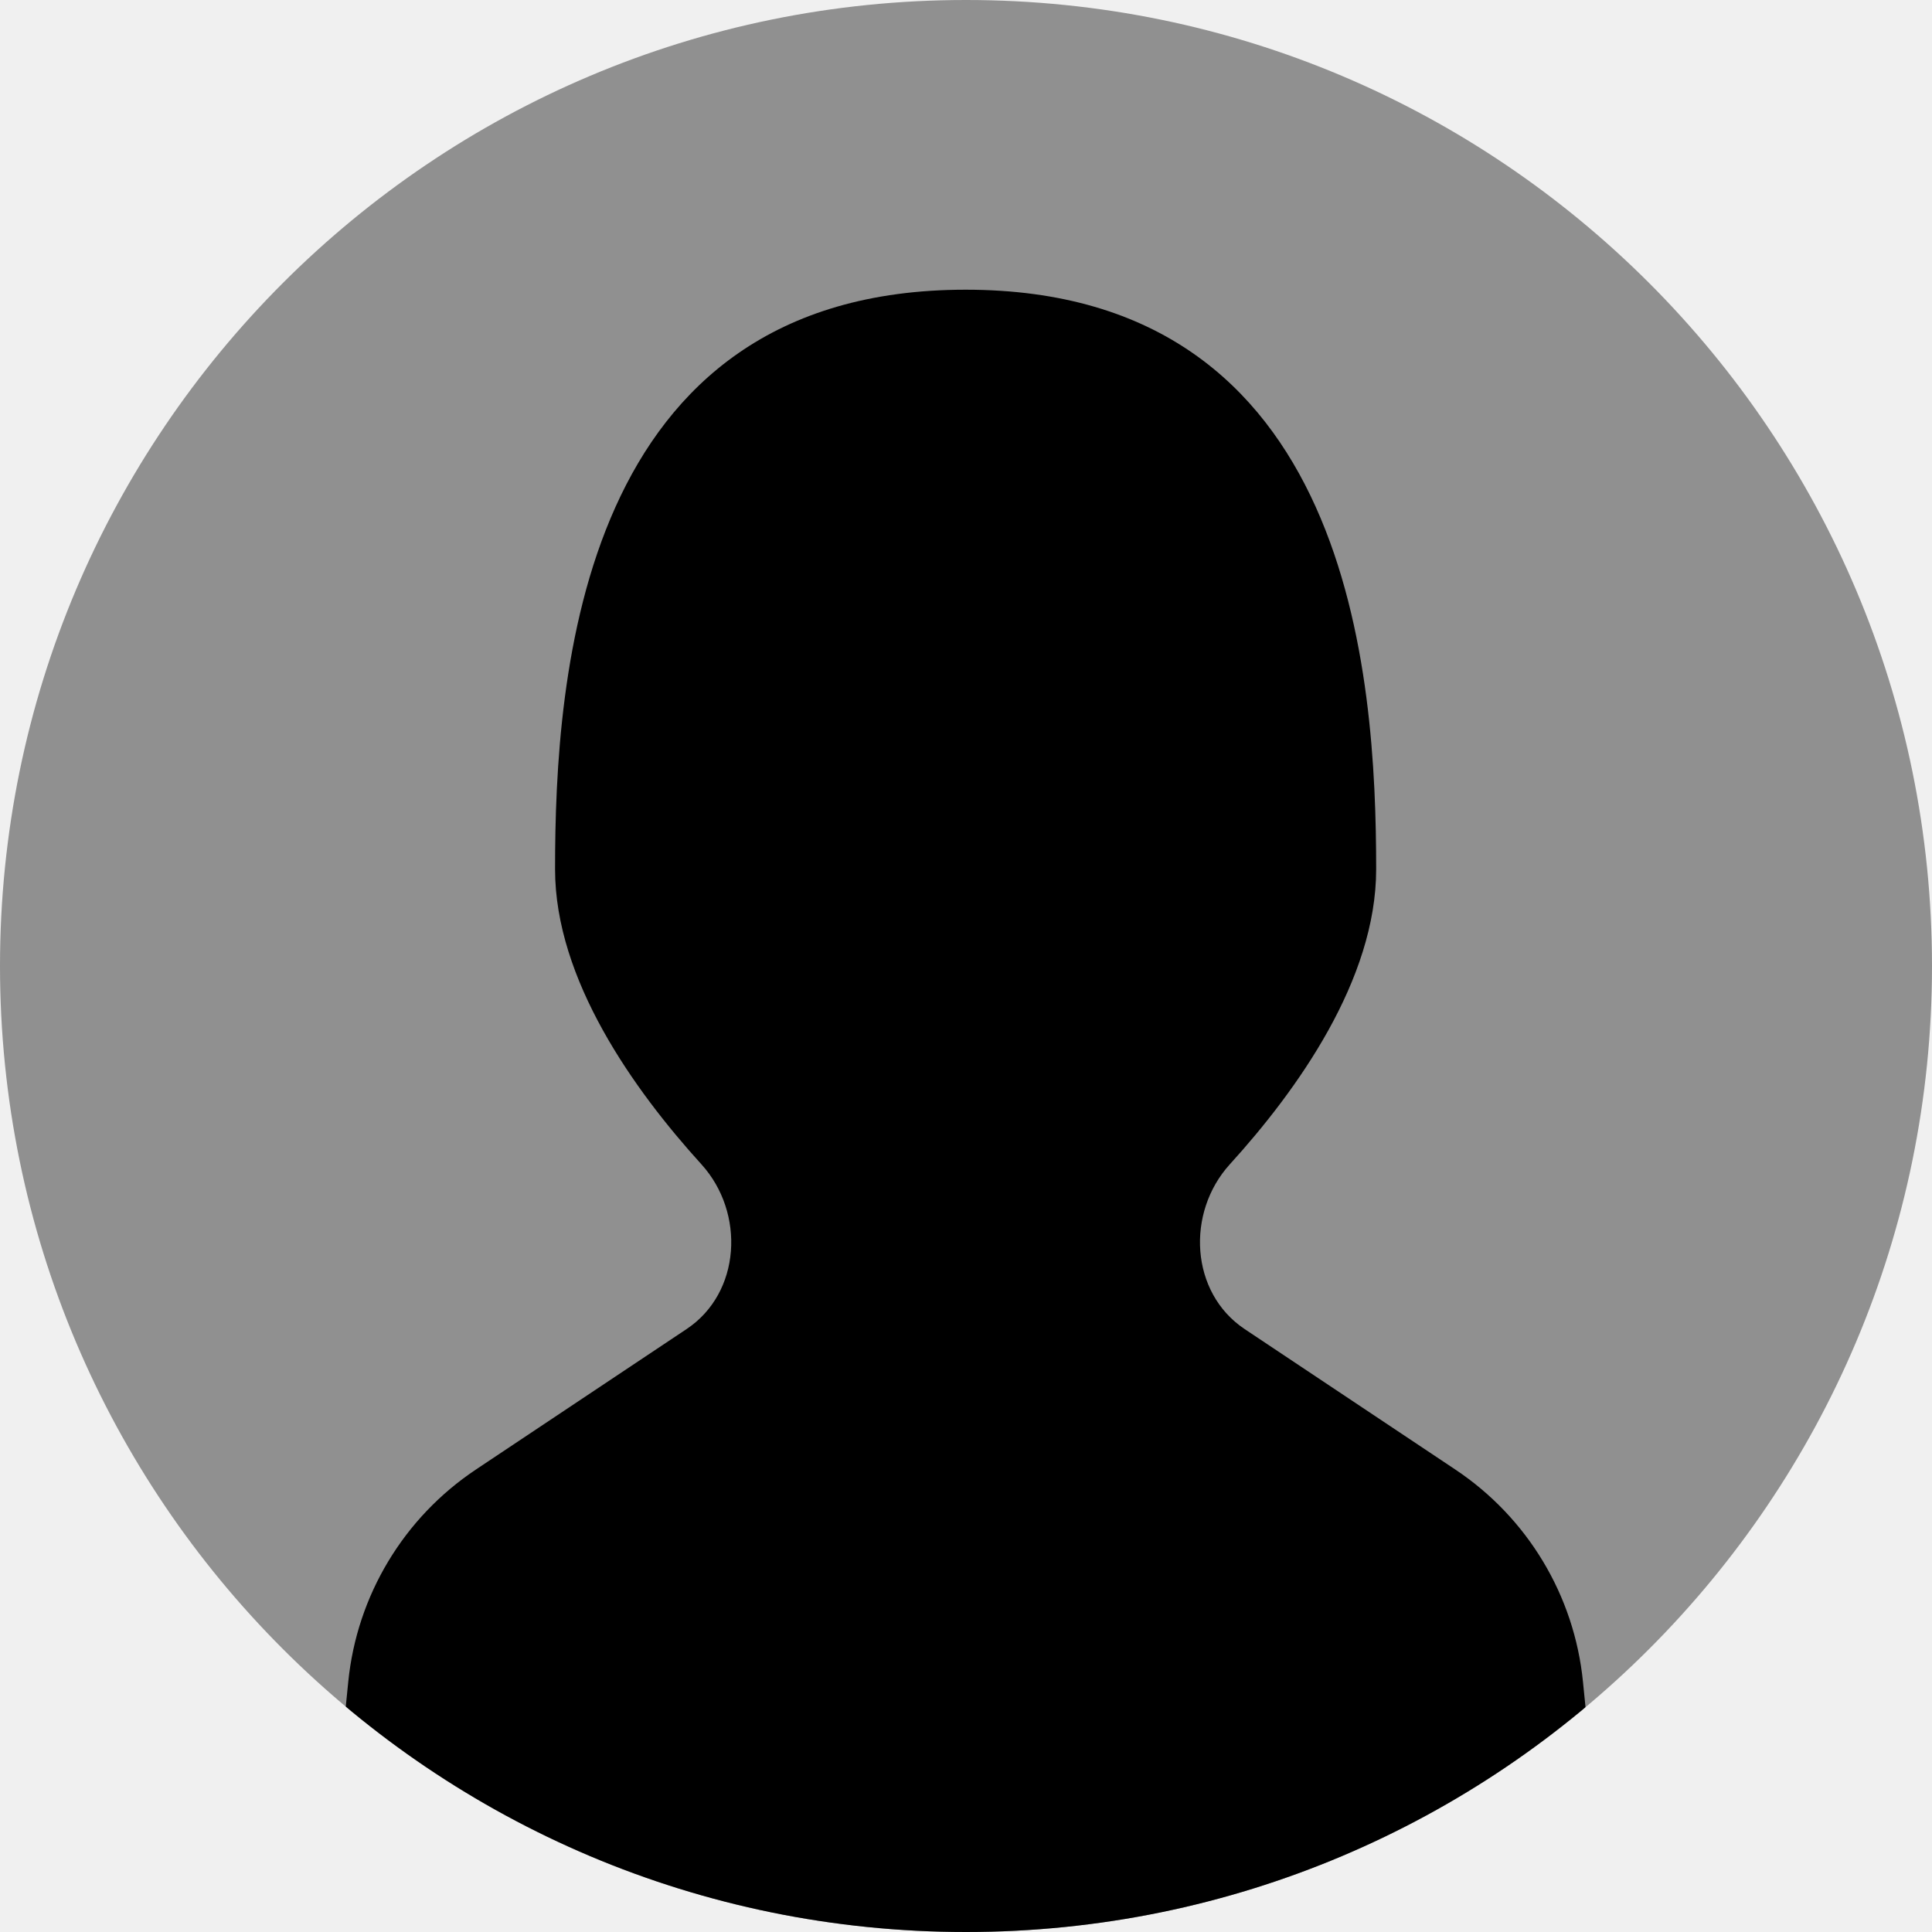
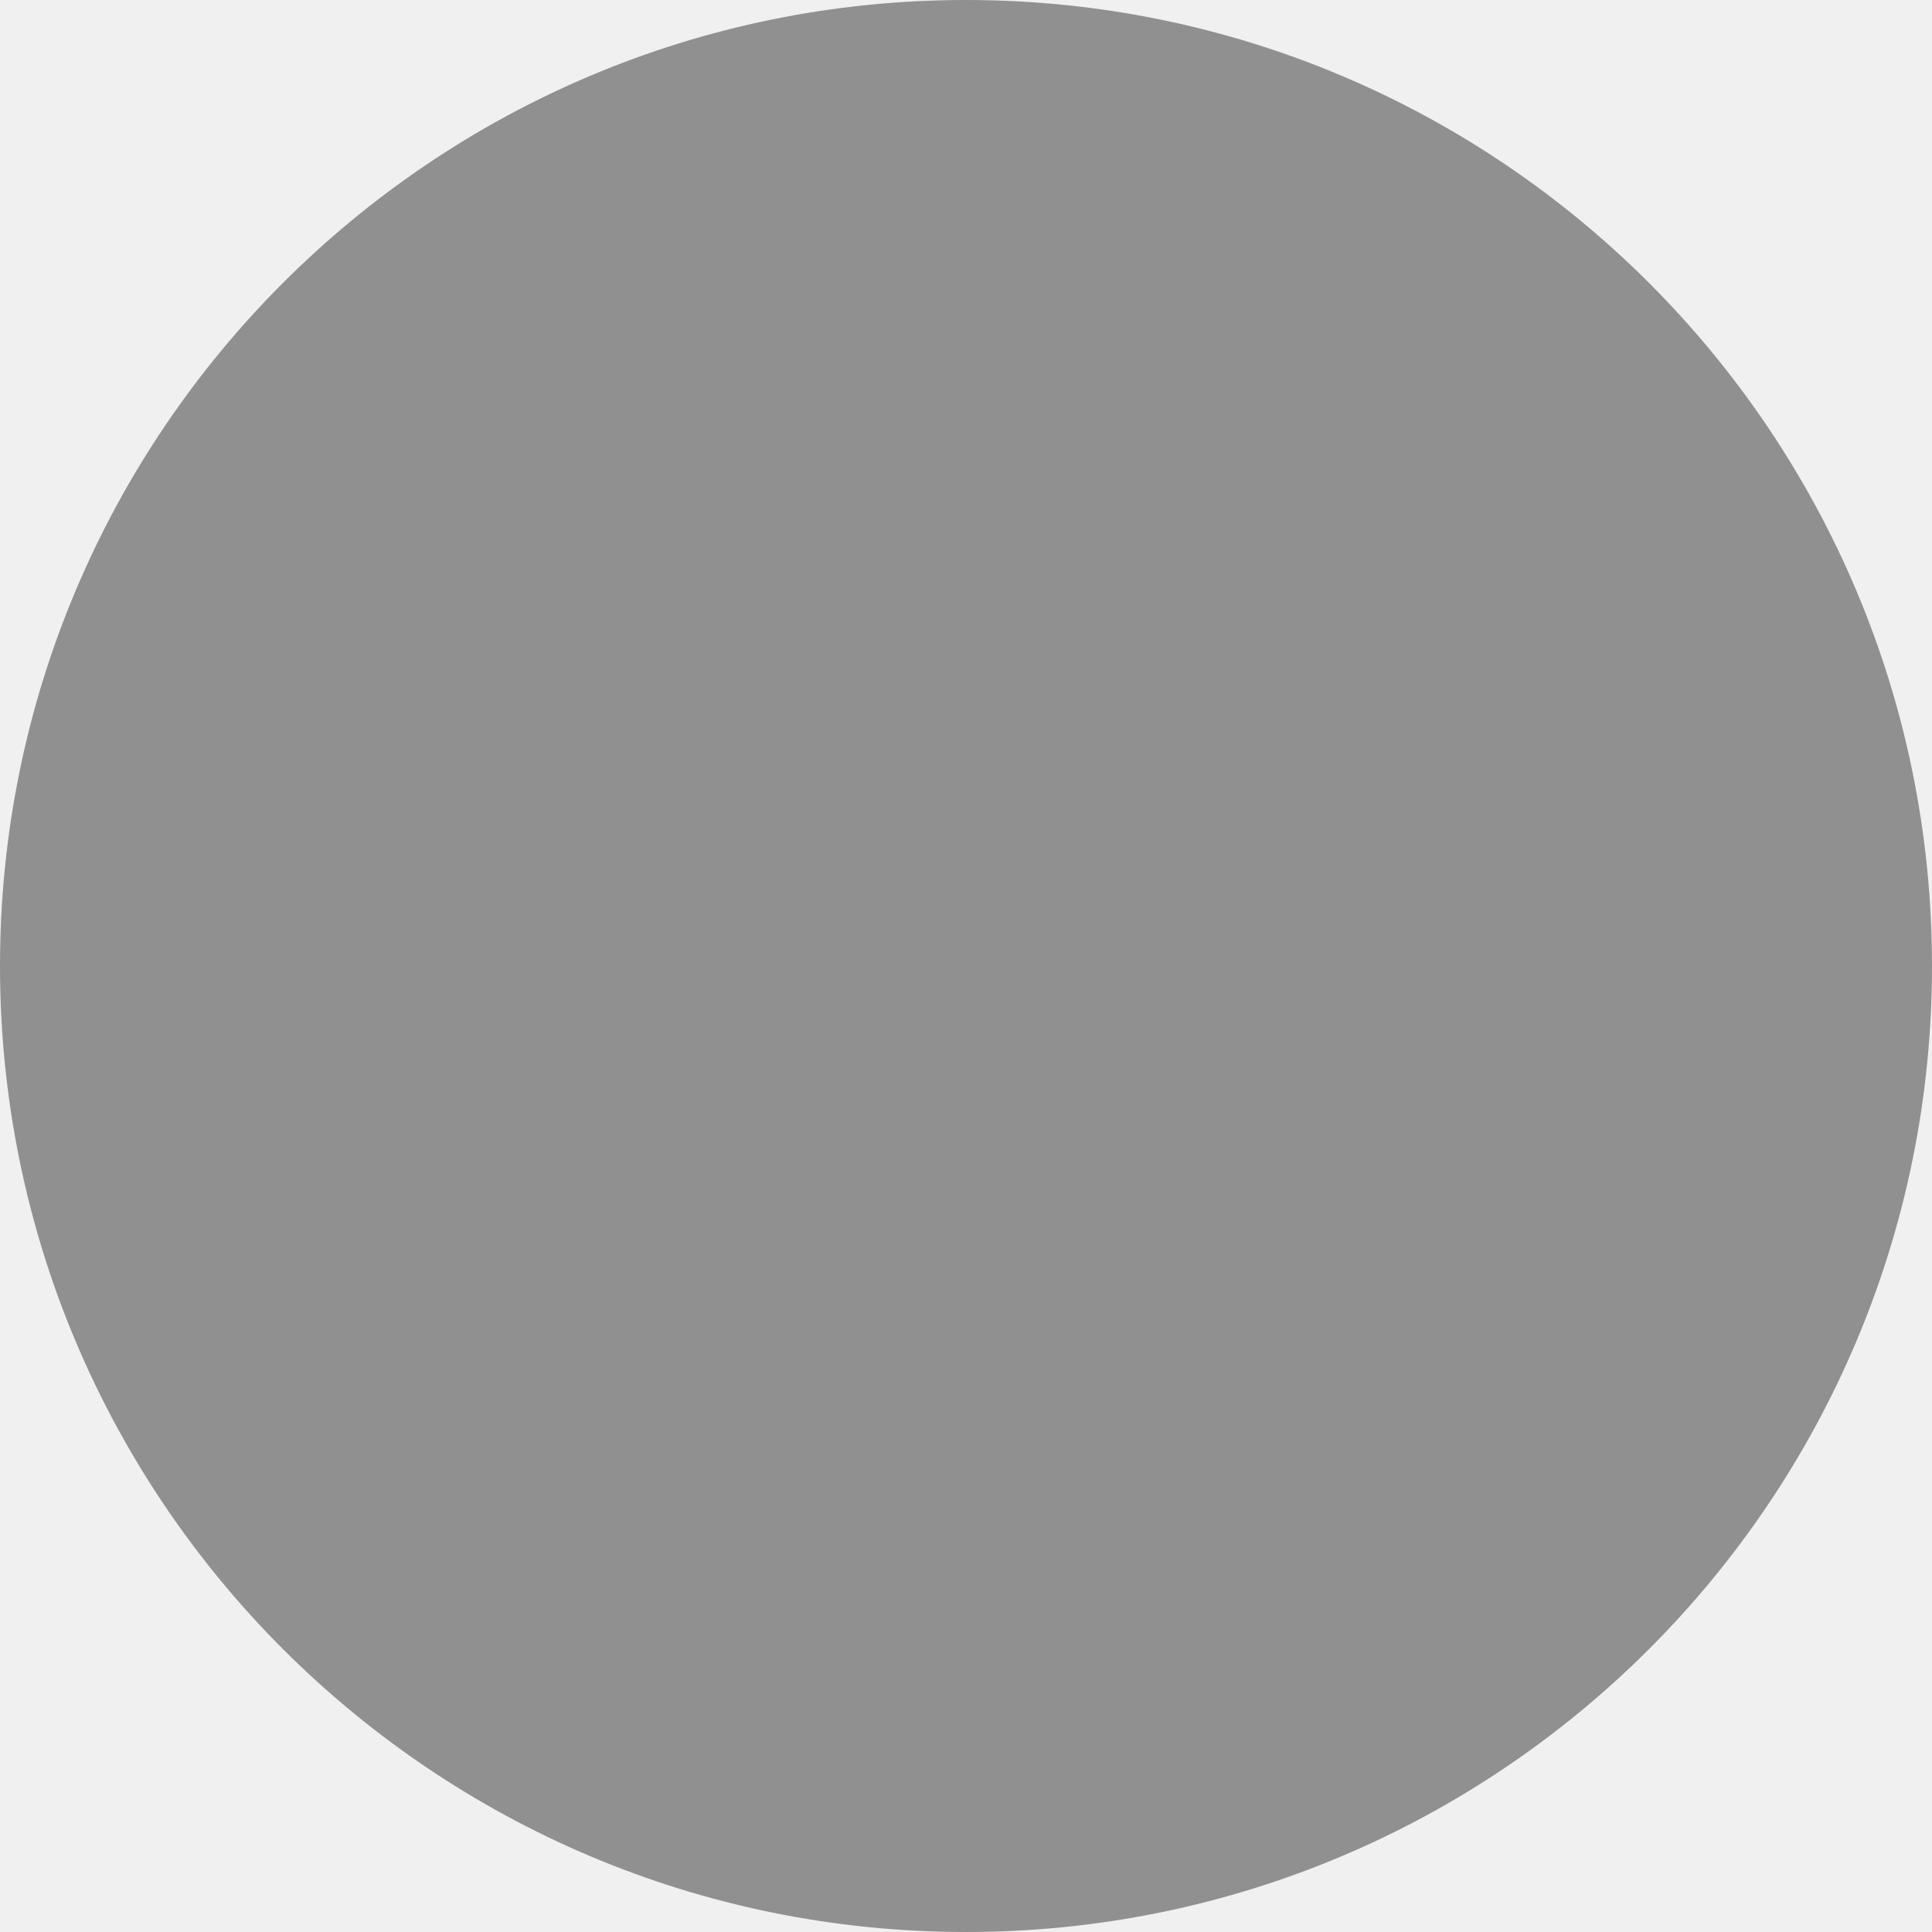
<svg xmlns="http://www.w3.org/2000/svg" fill="none" height="20" viewBox="0 0 20 20" width="20">
  <mask id="a" height="20" maskUnits="userSpaceOnUse" width="20" x="0" y="0">
-     <circle cx="10" cy="10" fill="#fff" r="10" />
+     <circle cx="10" cy="10" fill="currentColor" r="10" />
  </mask>
  <g>
-     <circle cx="10" cy="10" fill="#000" fill-opacity=".4" r="10" />
+     <circle cx="10" cy="10" fill="currentColor" fill-opacity=".4" r="10" />
    <g mask="url(#a)">
-       <path d="m3.605 17.411c.089-.893.574-1.7 1.321-2.198l2.182-1.455c.563-.375.608-1.204.153-1.705-.699-.77-1.515-1.912-1.515-3.054 0-2 .25-6 4.25-6 4 0 4.25 4 4.25 6 0 1.142-.815 2.284-1.515 3.054-.455.501-.41 1.329.153 1.705l2.182 1.455c.747.498 1.232 1.304 1.321 2.198l.249 2.49c.059.589-.403 1.099-.995 1.099h-11.29c-.592 0-1.054-.511-.995-1.099z" fill="#000" />
+       <path d="m3.605 17.411c.089-.893.574-1.7 1.321-2.198l2.182-1.455c.563-.375.608-1.204.153-1.705-.699-.77-1.515-1.912-1.515-3.054 0-2 .25-6 4.25-6 4 0 4.25 4 4.25 6 0 1.142-.815 2.284-1.515 3.054-.455.501-.41 1.329.153 1.705l2.182 1.455c.747.498 1.232 1.304 1.321 2.198l.249 2.49c.059.589-.403 1.099-.995 1.099h-11.29c-.592 0-1.054-.511-.995-1.099z" fill="currentColor" />
    </g>
  </g>
</svg>
